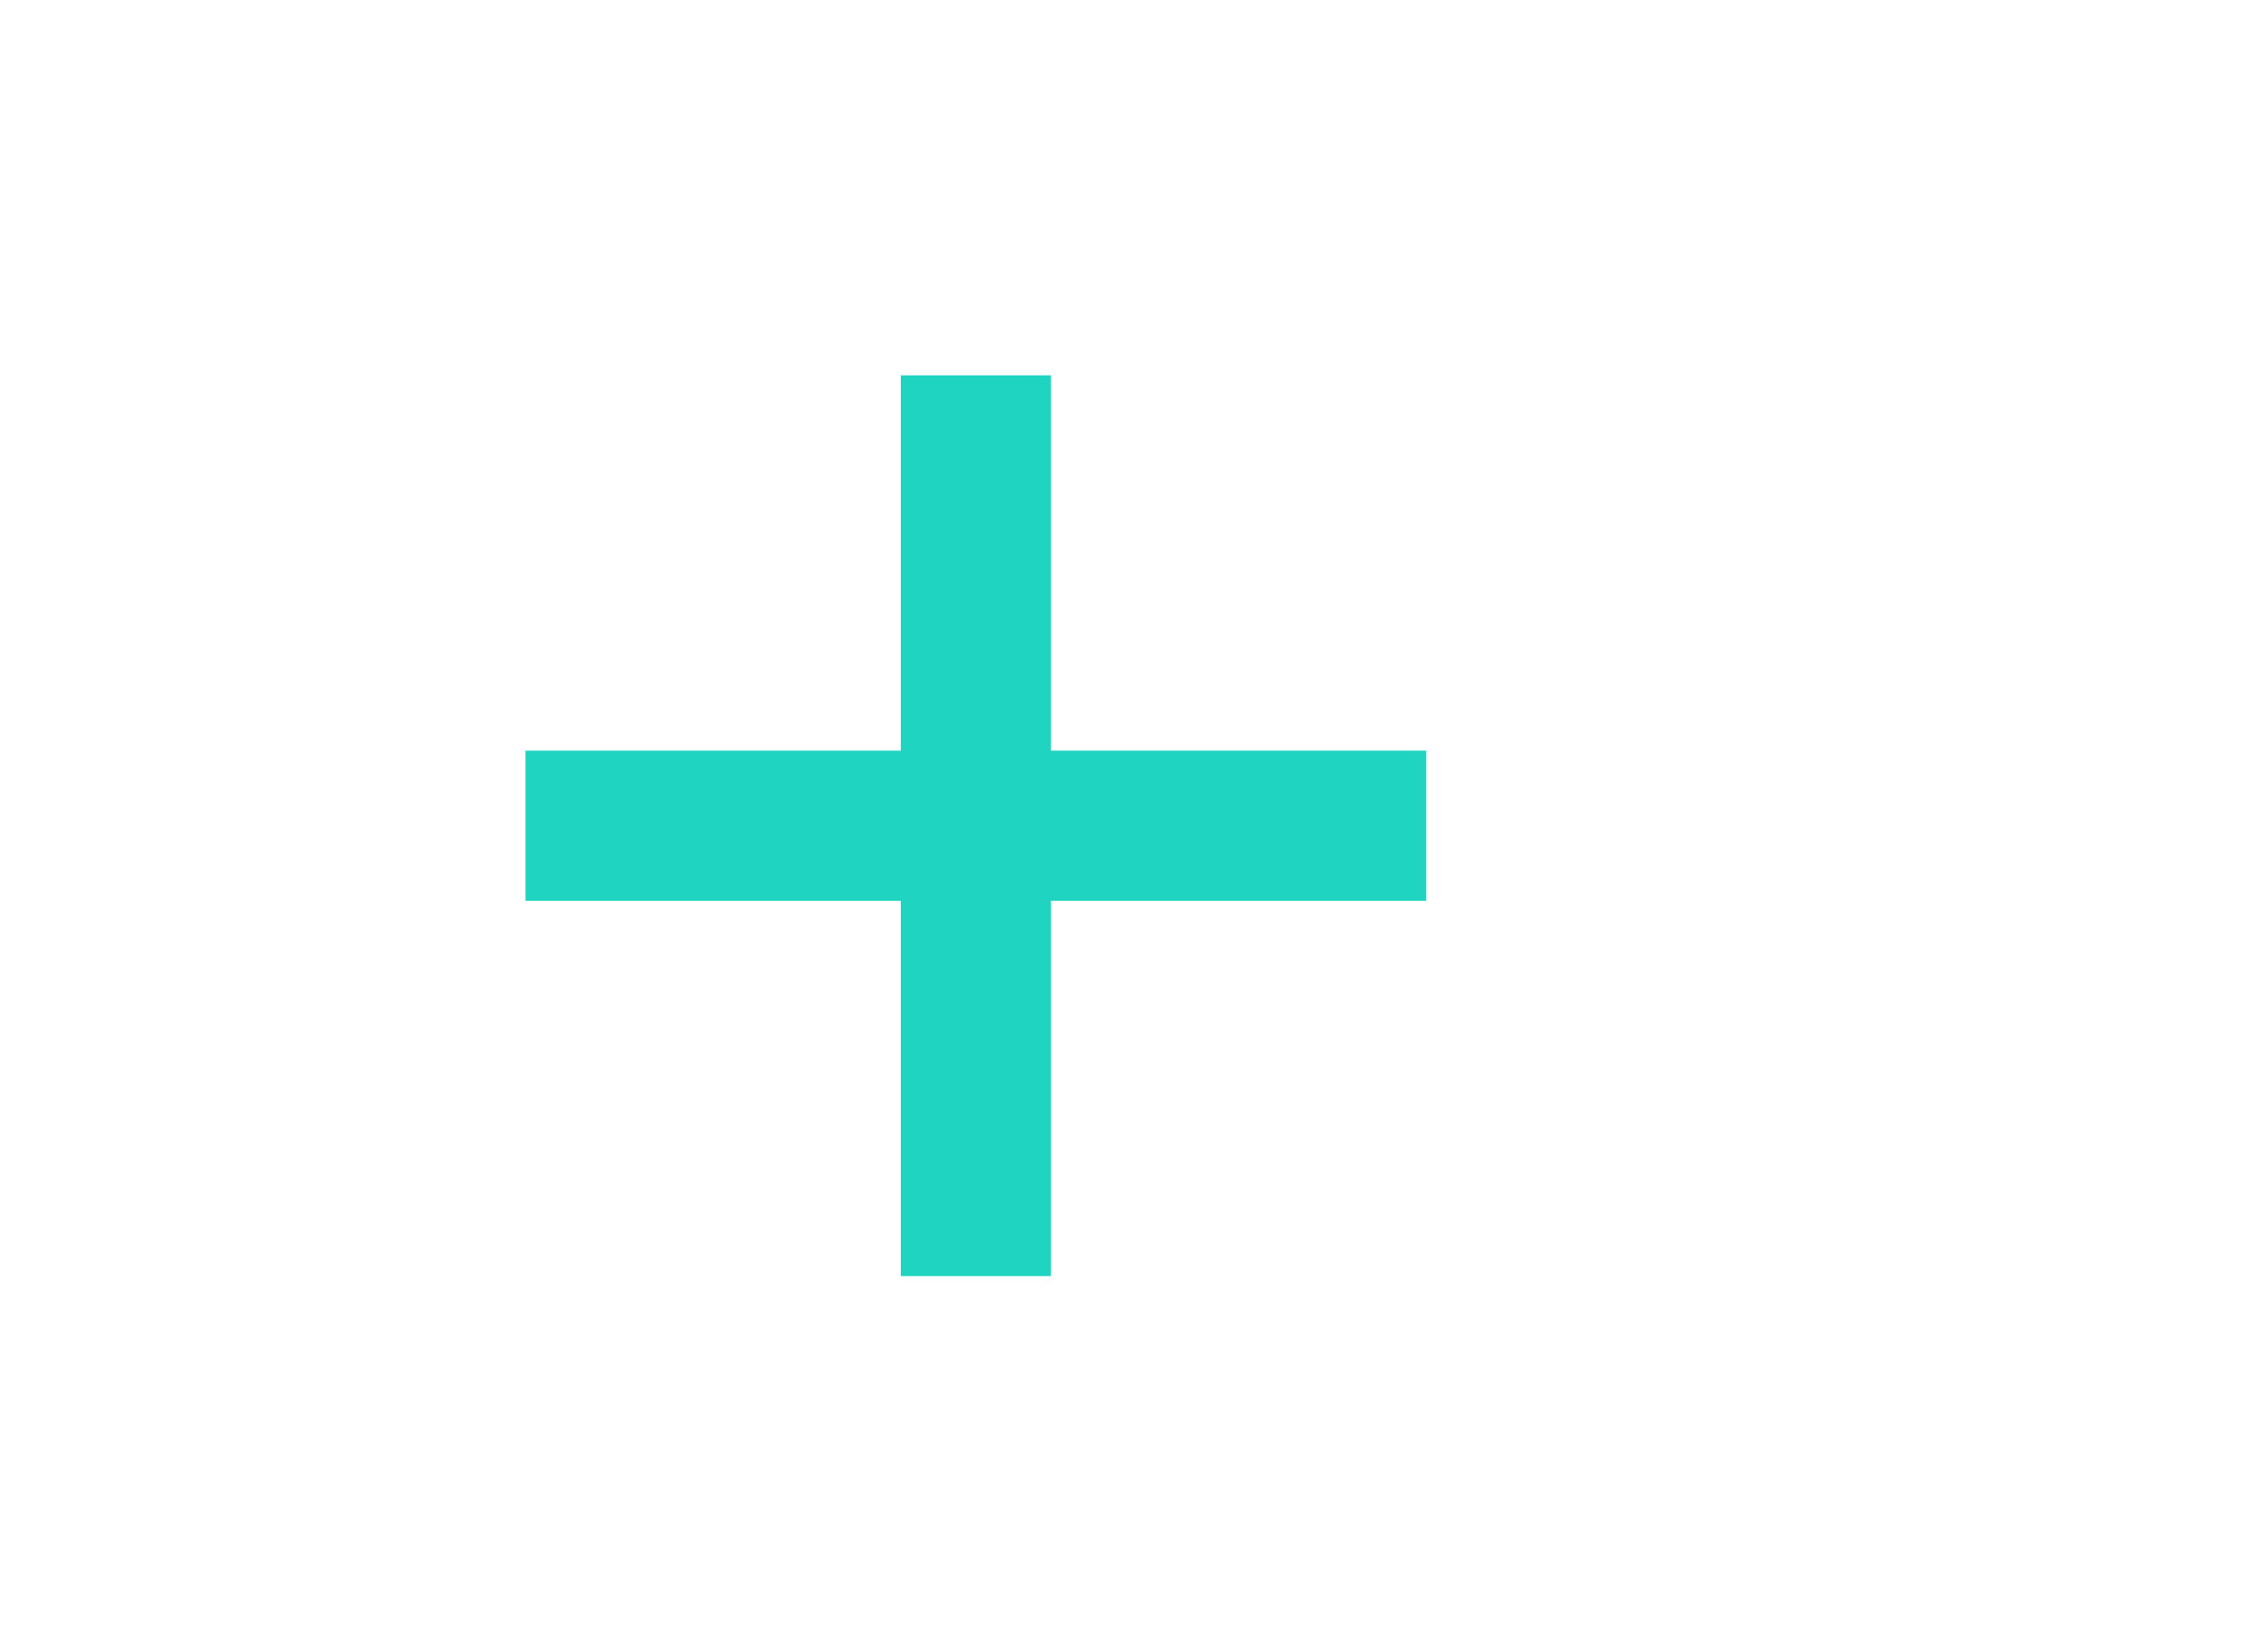
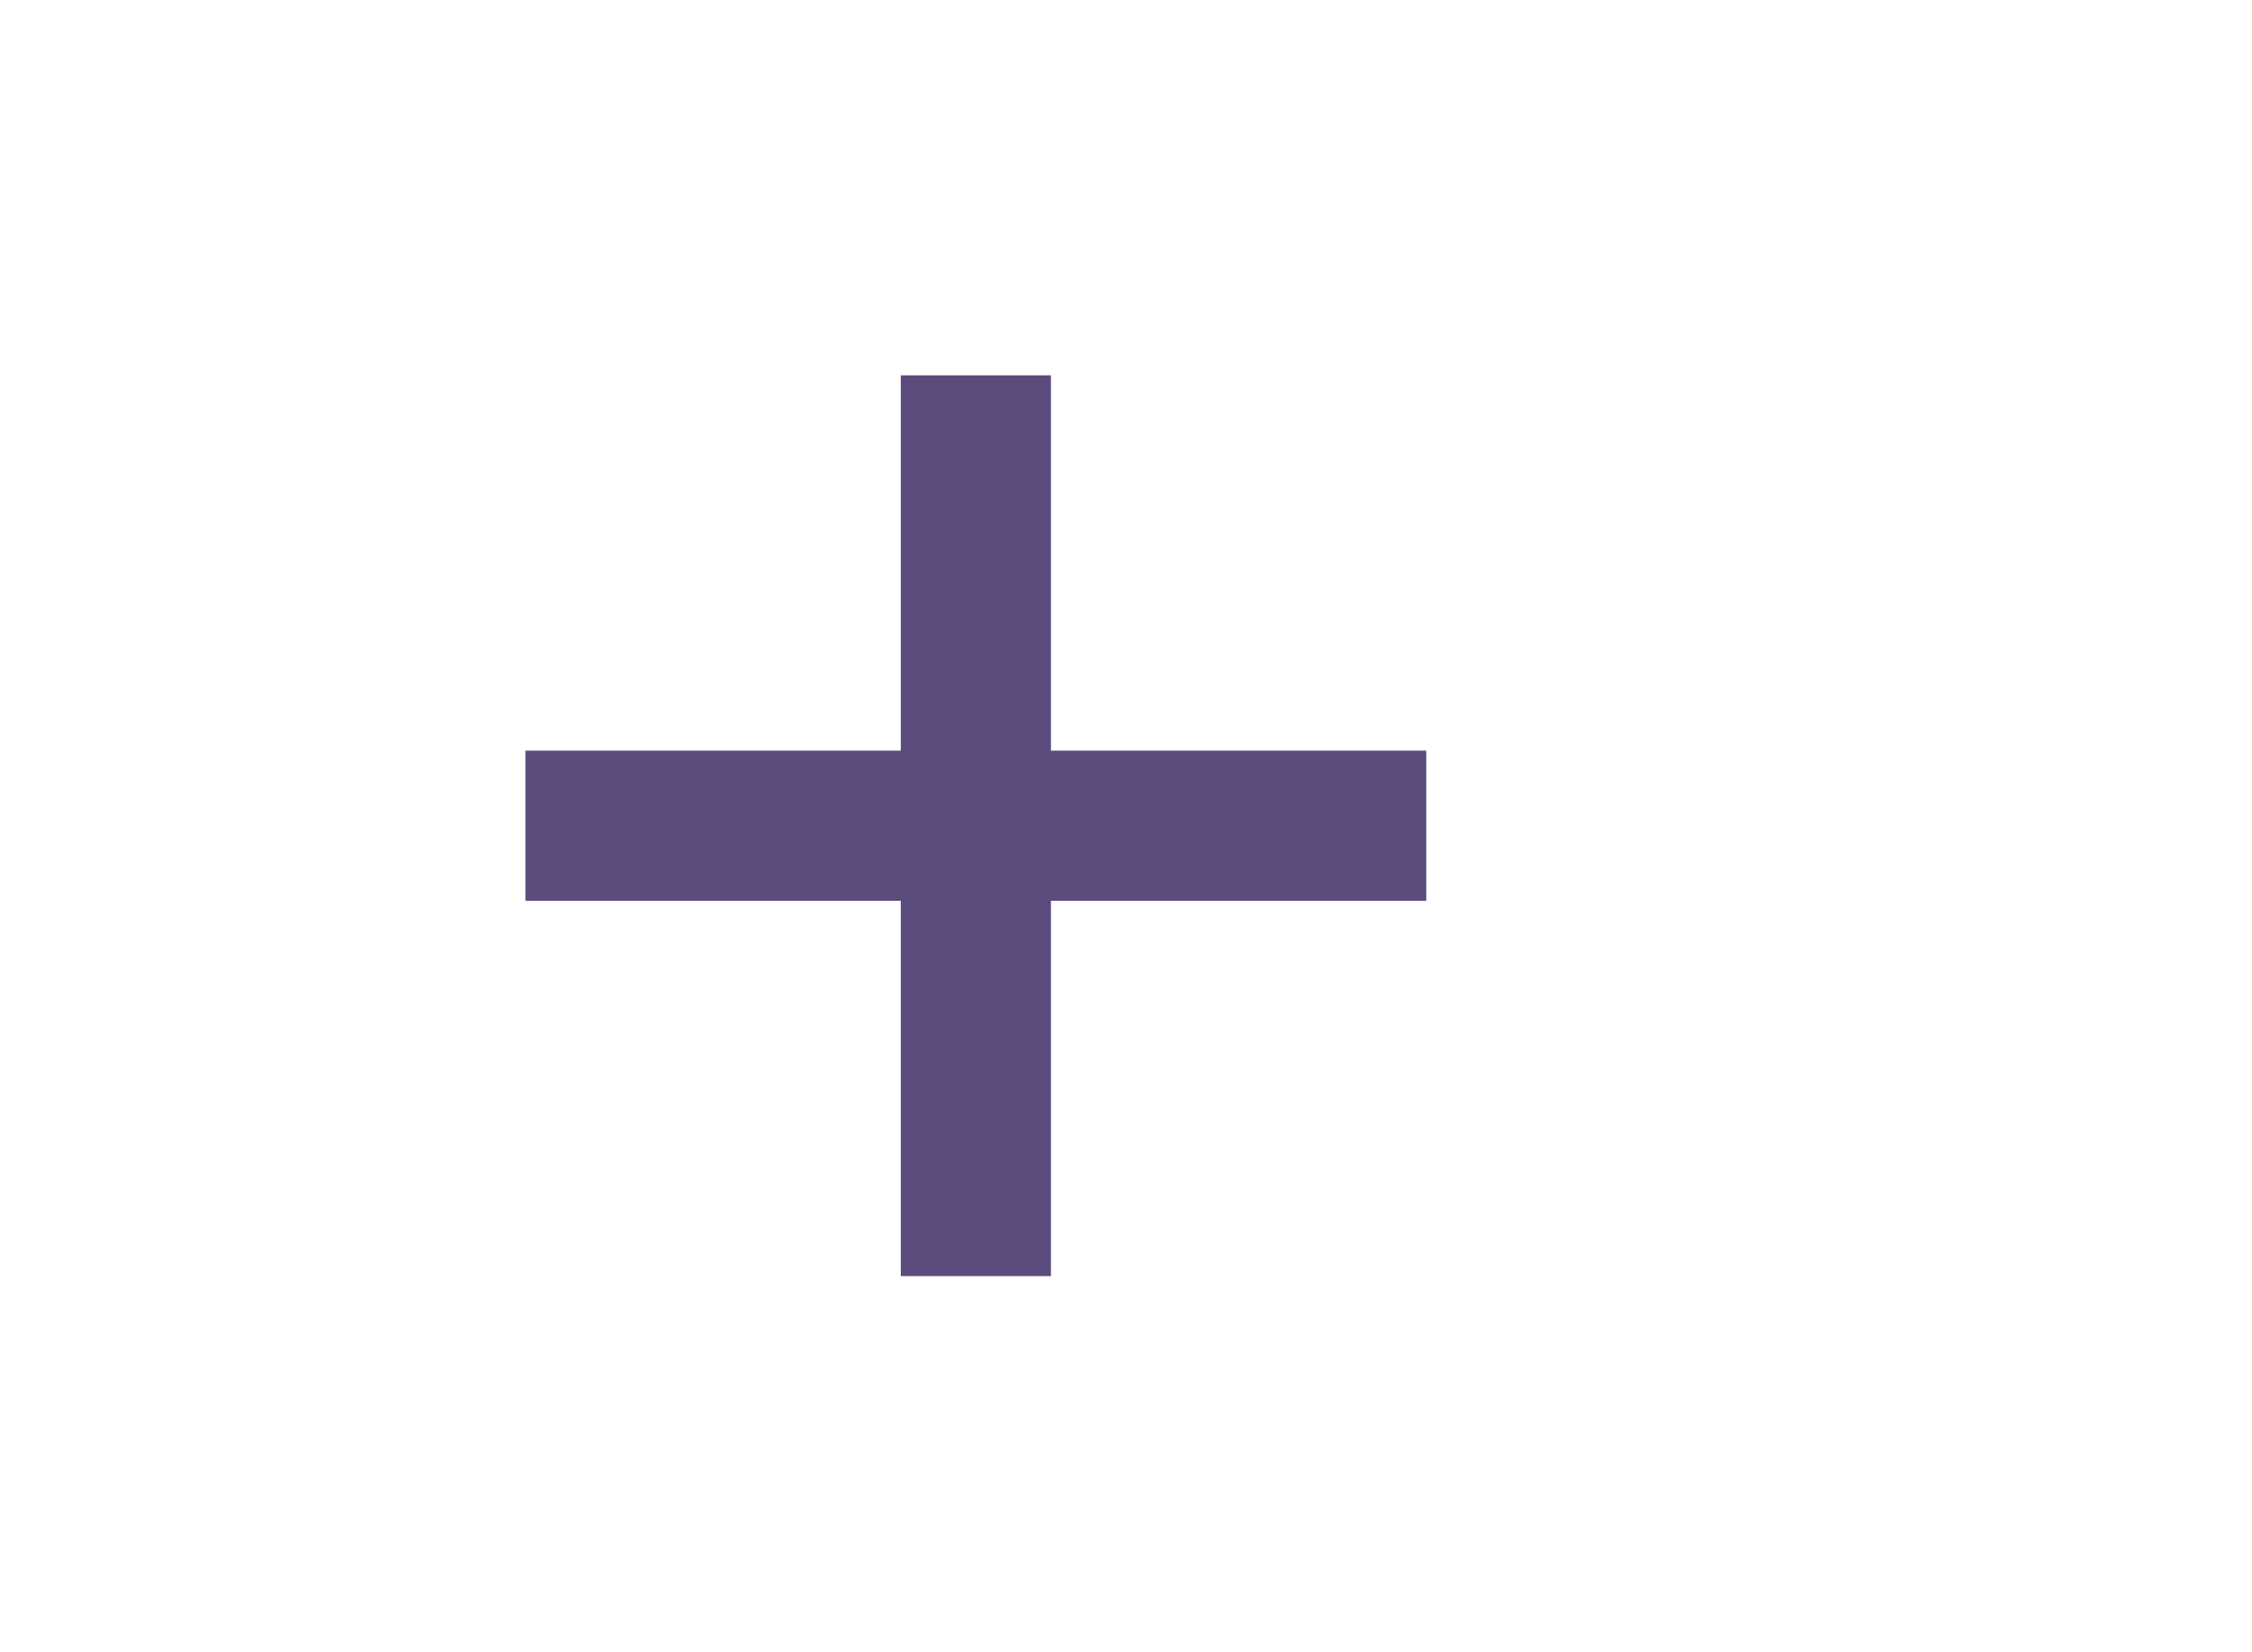
<svg xmlns="http://www.w3.org/2000/svg" width="30px" height="22px" viewBox="0 0 30 22" version="1.1">
  <g id="Add-purple" stroke="none" stroke-width="1" fill="none" fill-rule="evenodd">
    <g id="ic-add-purple" transform="translate(5, 3)">
-       <polygon id="Path_18951" fill="#20d4c2" points="14 7 9 7 9 2 7 2 7 7 2 7 2 9 7 9 7 14 9 14 9 9 14 9" />
+       <polygon id="Path_18951" fill="#5C4B7D" points="14 7 9 7 9 2 7 2 7 7 2 7 2 9 7 9 7 14 9 14 9 9 14 9" />
      <polygon id="Rectangle_4603" points="0 0 16 0 16 16 0 16" />
    </g>
  </g>
</svg>
